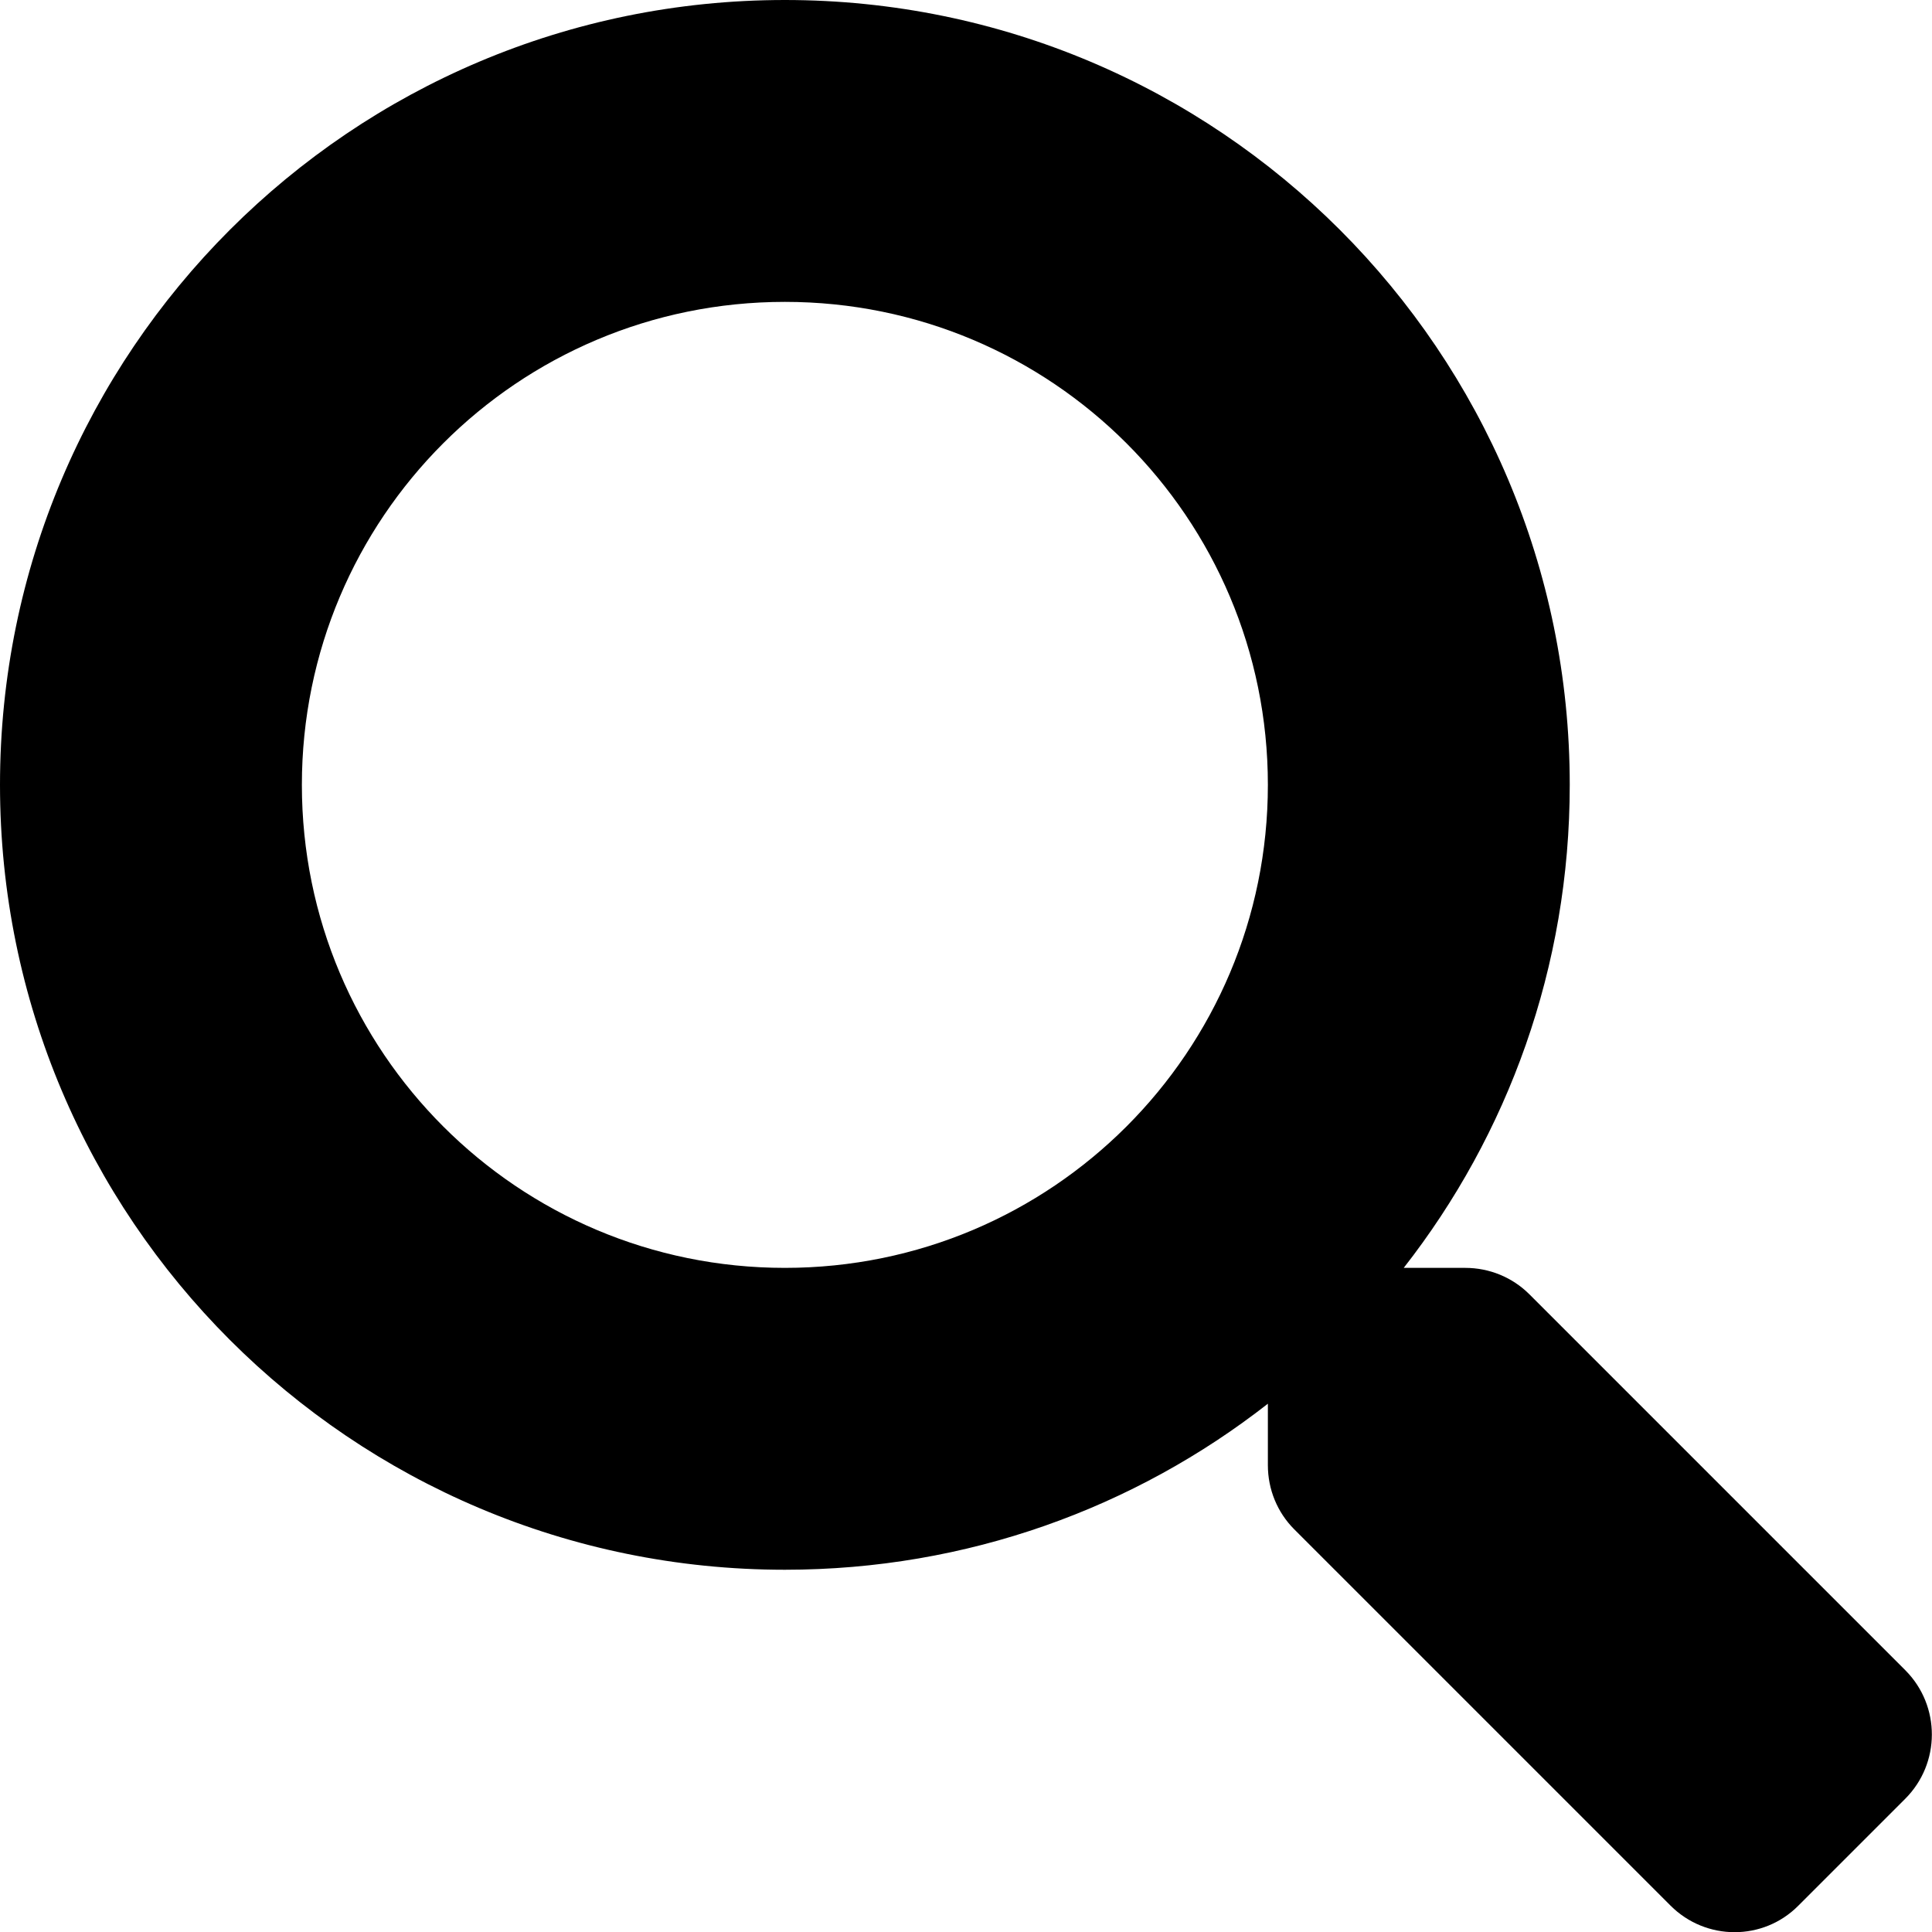
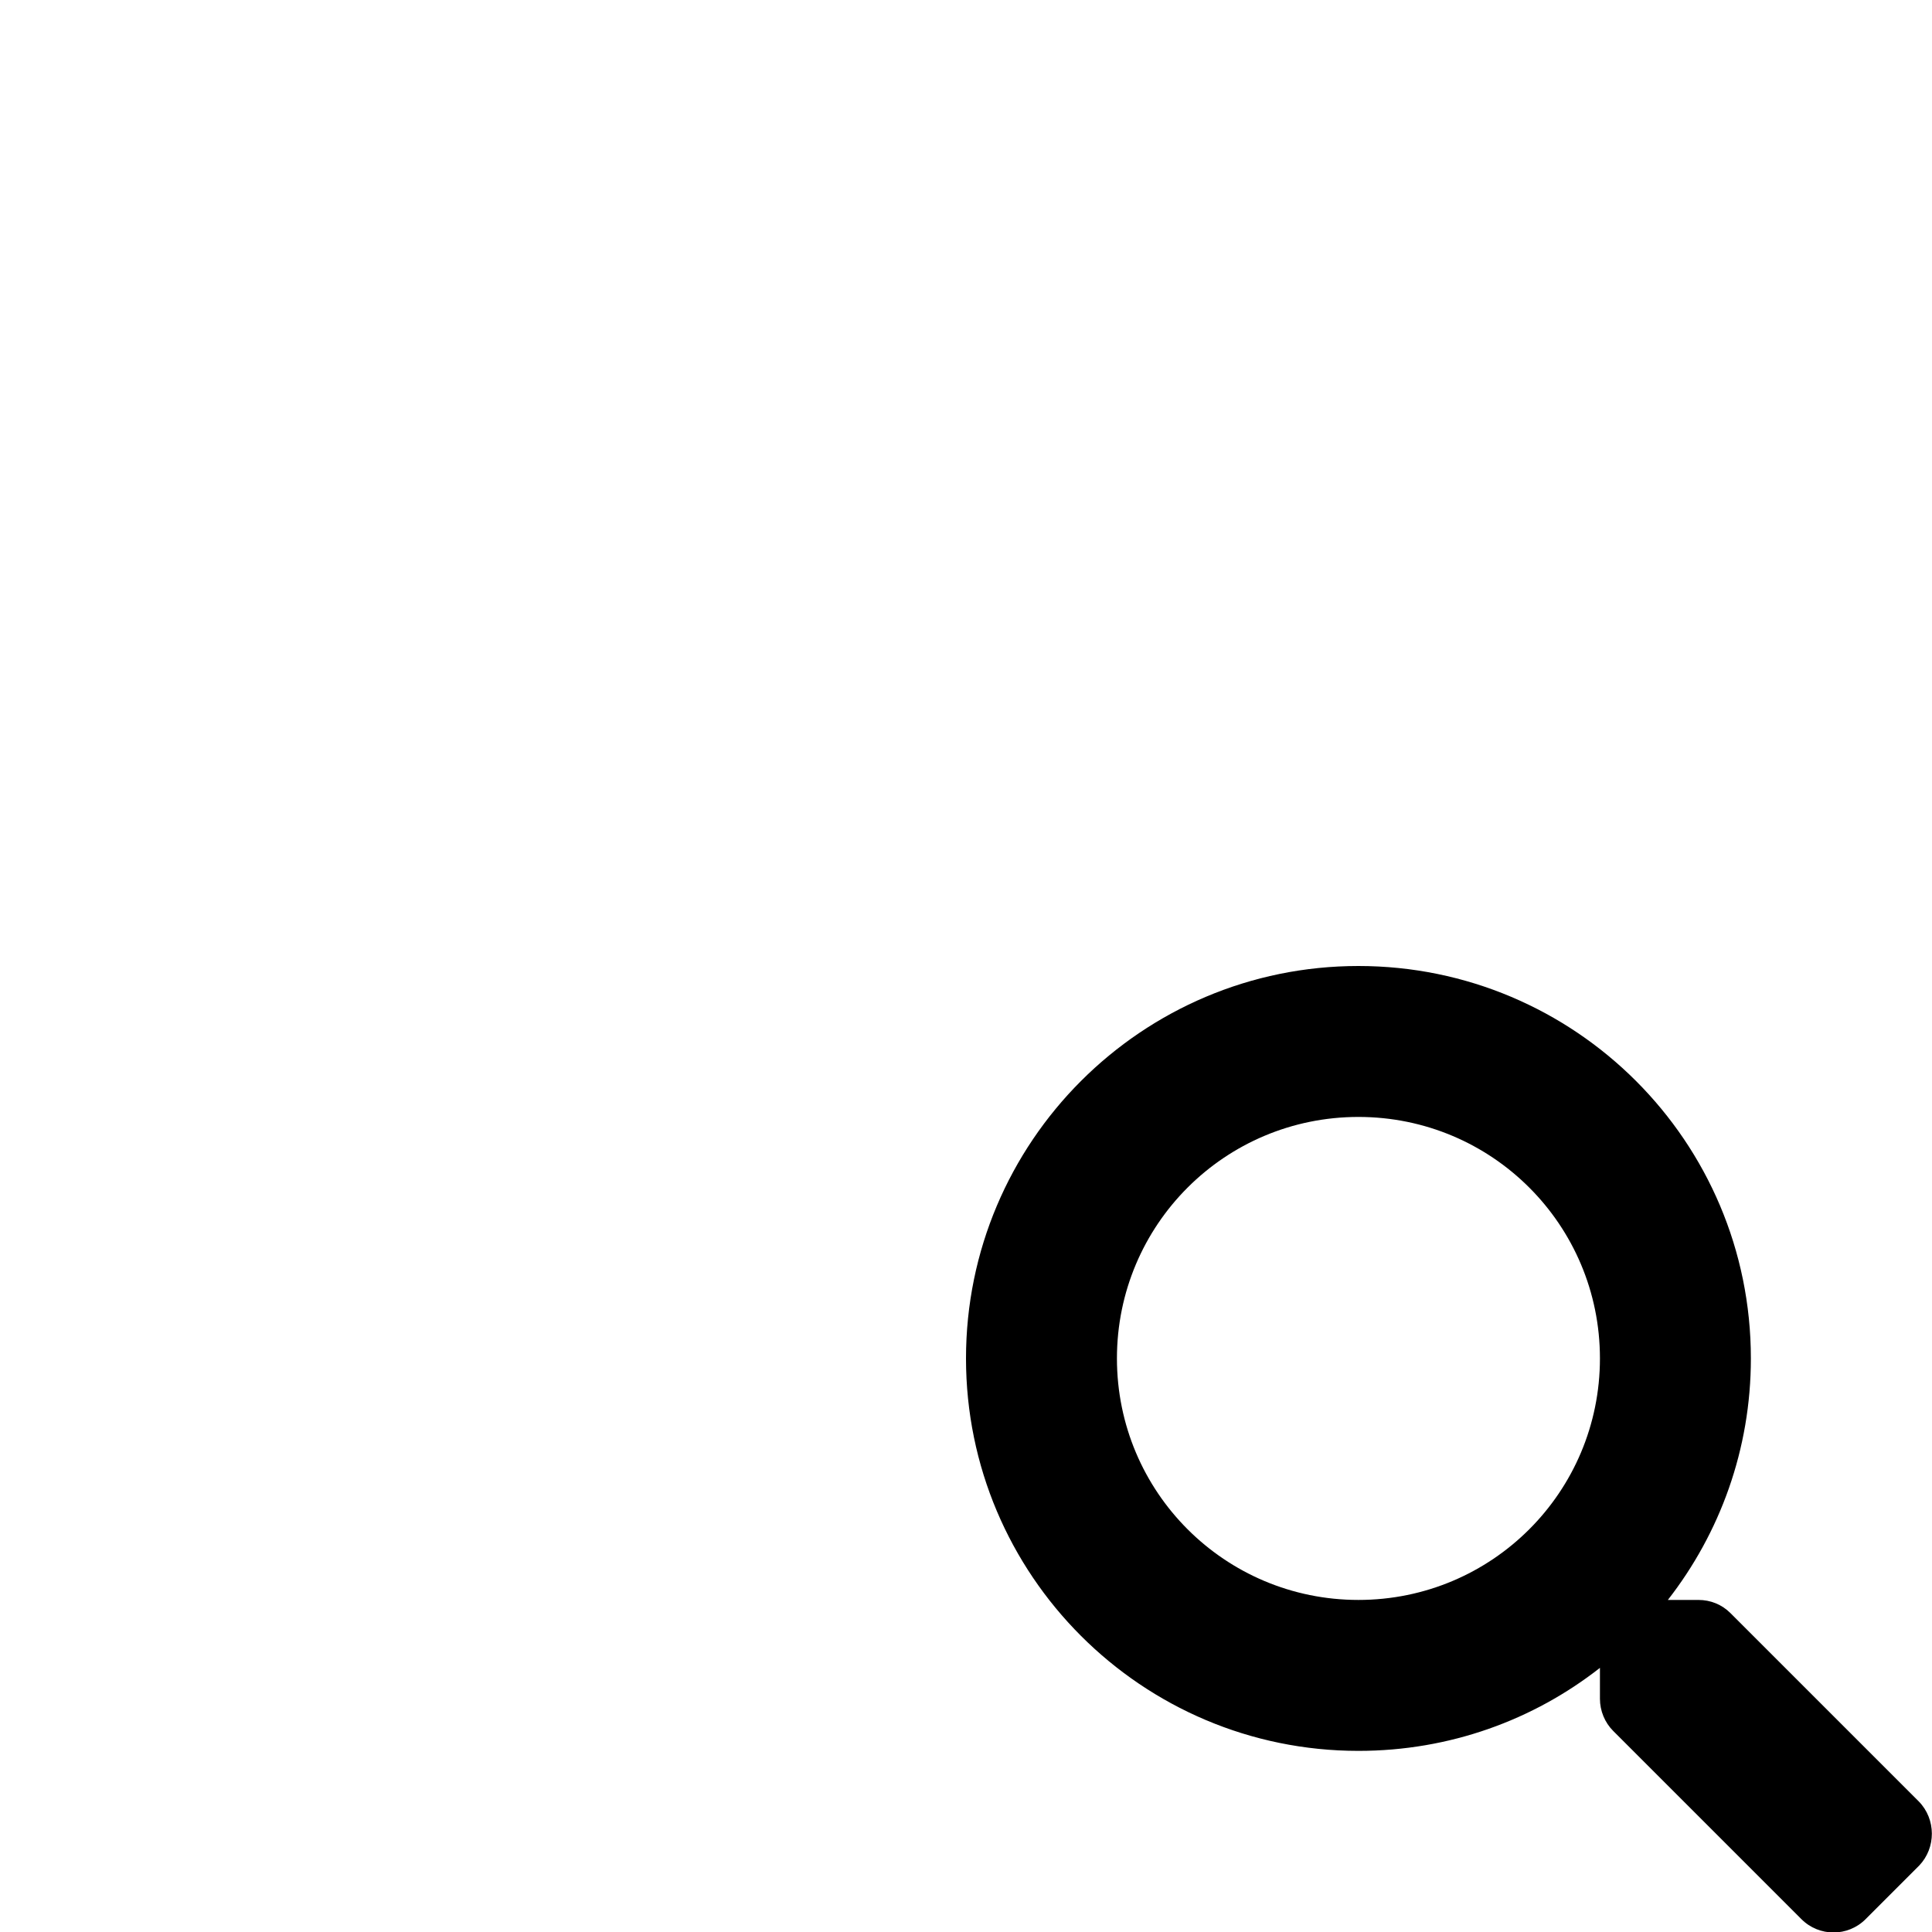
- <svg xmlns="http://www.w3.org/2000/svg" viewBox="0 0 512 512">
-   <path d="M505 442.7L405.3 343c-4.5-4.5-10.6-7-17-7H372c27.6-35.3 44-79.7 44-128C416 93.1 322.9 0 208 0S0 93.1 0 208s93.1 208 208 208c48.3 0 92.7-16.4 128-44v16.3c0 6.4 2.5 12.5 7 17l99.7 99.7c9.4 9.4 24.6 9.4 33.9 0l28.3-28.3c9.4-9.4 9.4-24.6.1-34zM208 336c-70.7 0-128-57.2-128-128 0-70.7 57.2-128 128-128 70.7 0 128 57.2 128 128 0 70.7-57.2 128-128 128z" />
+ <svg xmlns="http://www.w3.org/2000/svg" version="1.1" id="Layer_1" x="0px" y="0px" viewBox="0 0 512 512" style="enable-background:new 0 0 512 512;" xml:space="preserve">
+   <path d="M508.5,477.4l-49.9-49.9c-2.3-2.3-5.3-3.5-8.5-3.5H442c13.8-17.7,22-39.9,22-64c0-57.5-46.6-104-104-104s-104,46.6-104,104  s46.6,104,104,104c24.2,0,46.4-8.2,64-22v8.2c0,3.2,1.3,6.3,3.5,8.5l49.9,49.9c4.7,4.7,12.3,4.7,17,0l14.2-14.2  C513.1,489.7,513.1,482.1,508.5,477.4z M360,424c-35.4,0-64-28.6-64-64c0-35.4,28.6-64,64-64c35.4,0,64,28.6,64,64  C424,395.4,395.4,424,360,424z" />
</svg>
